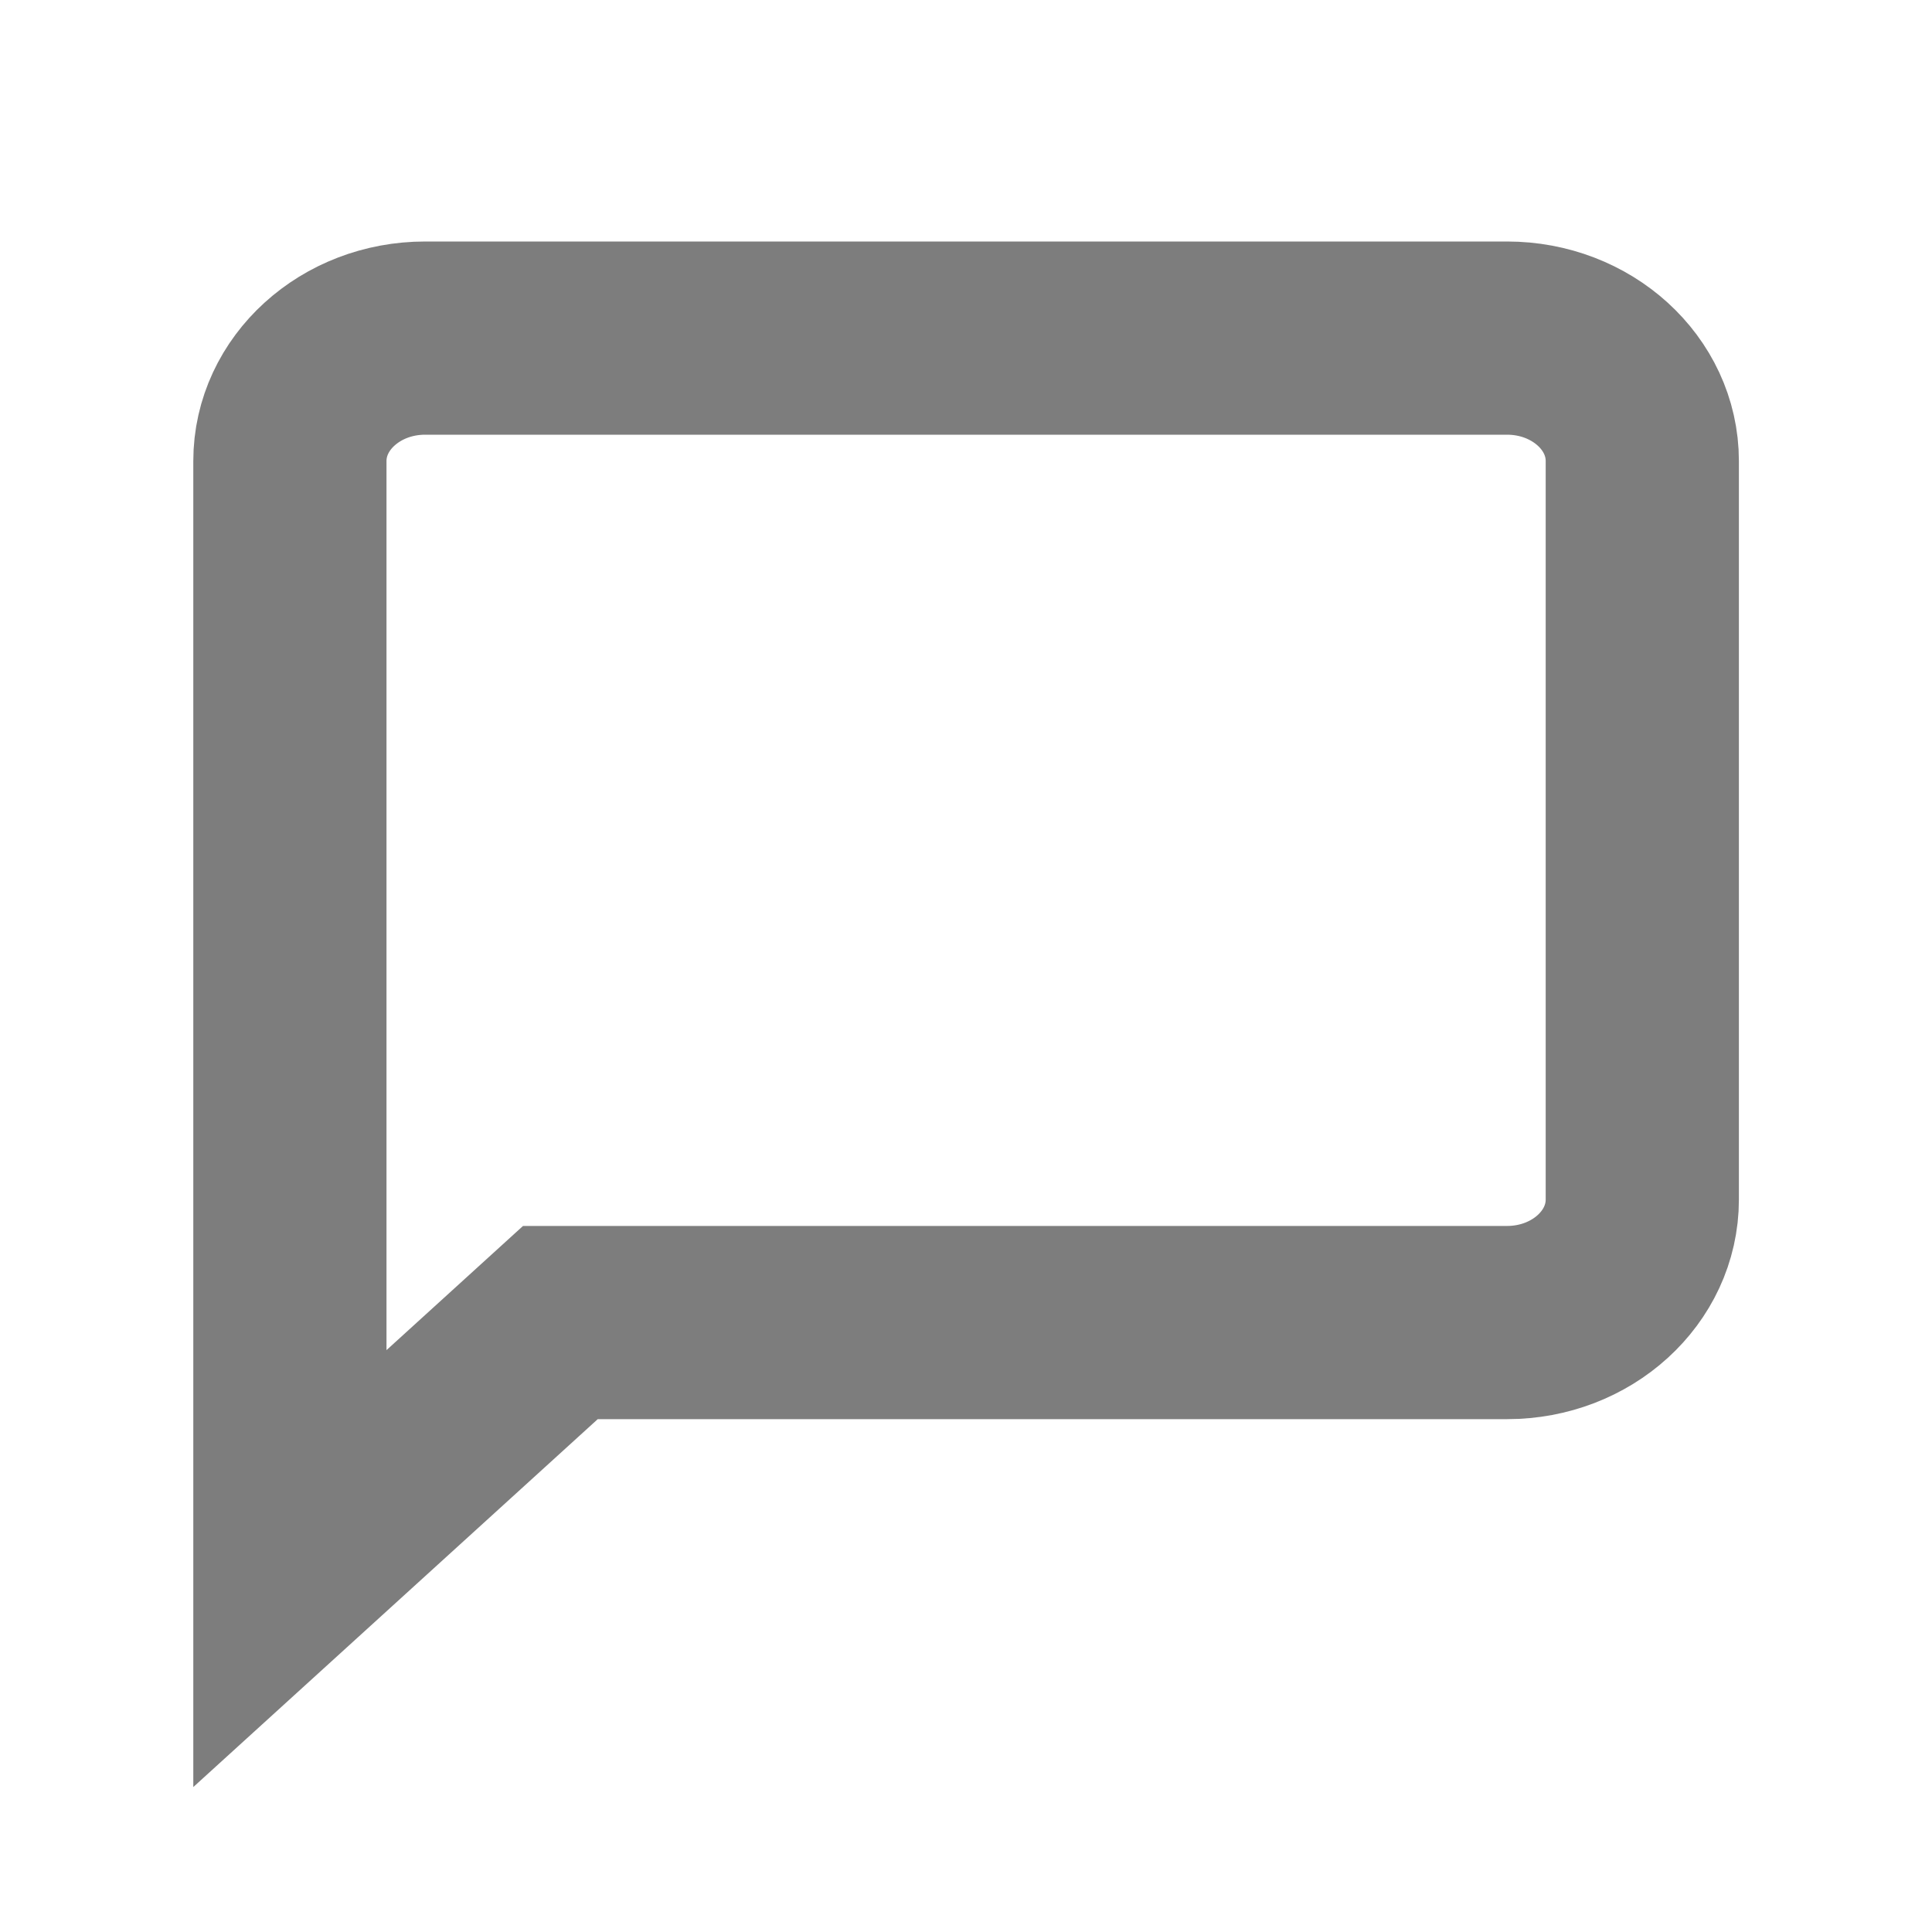
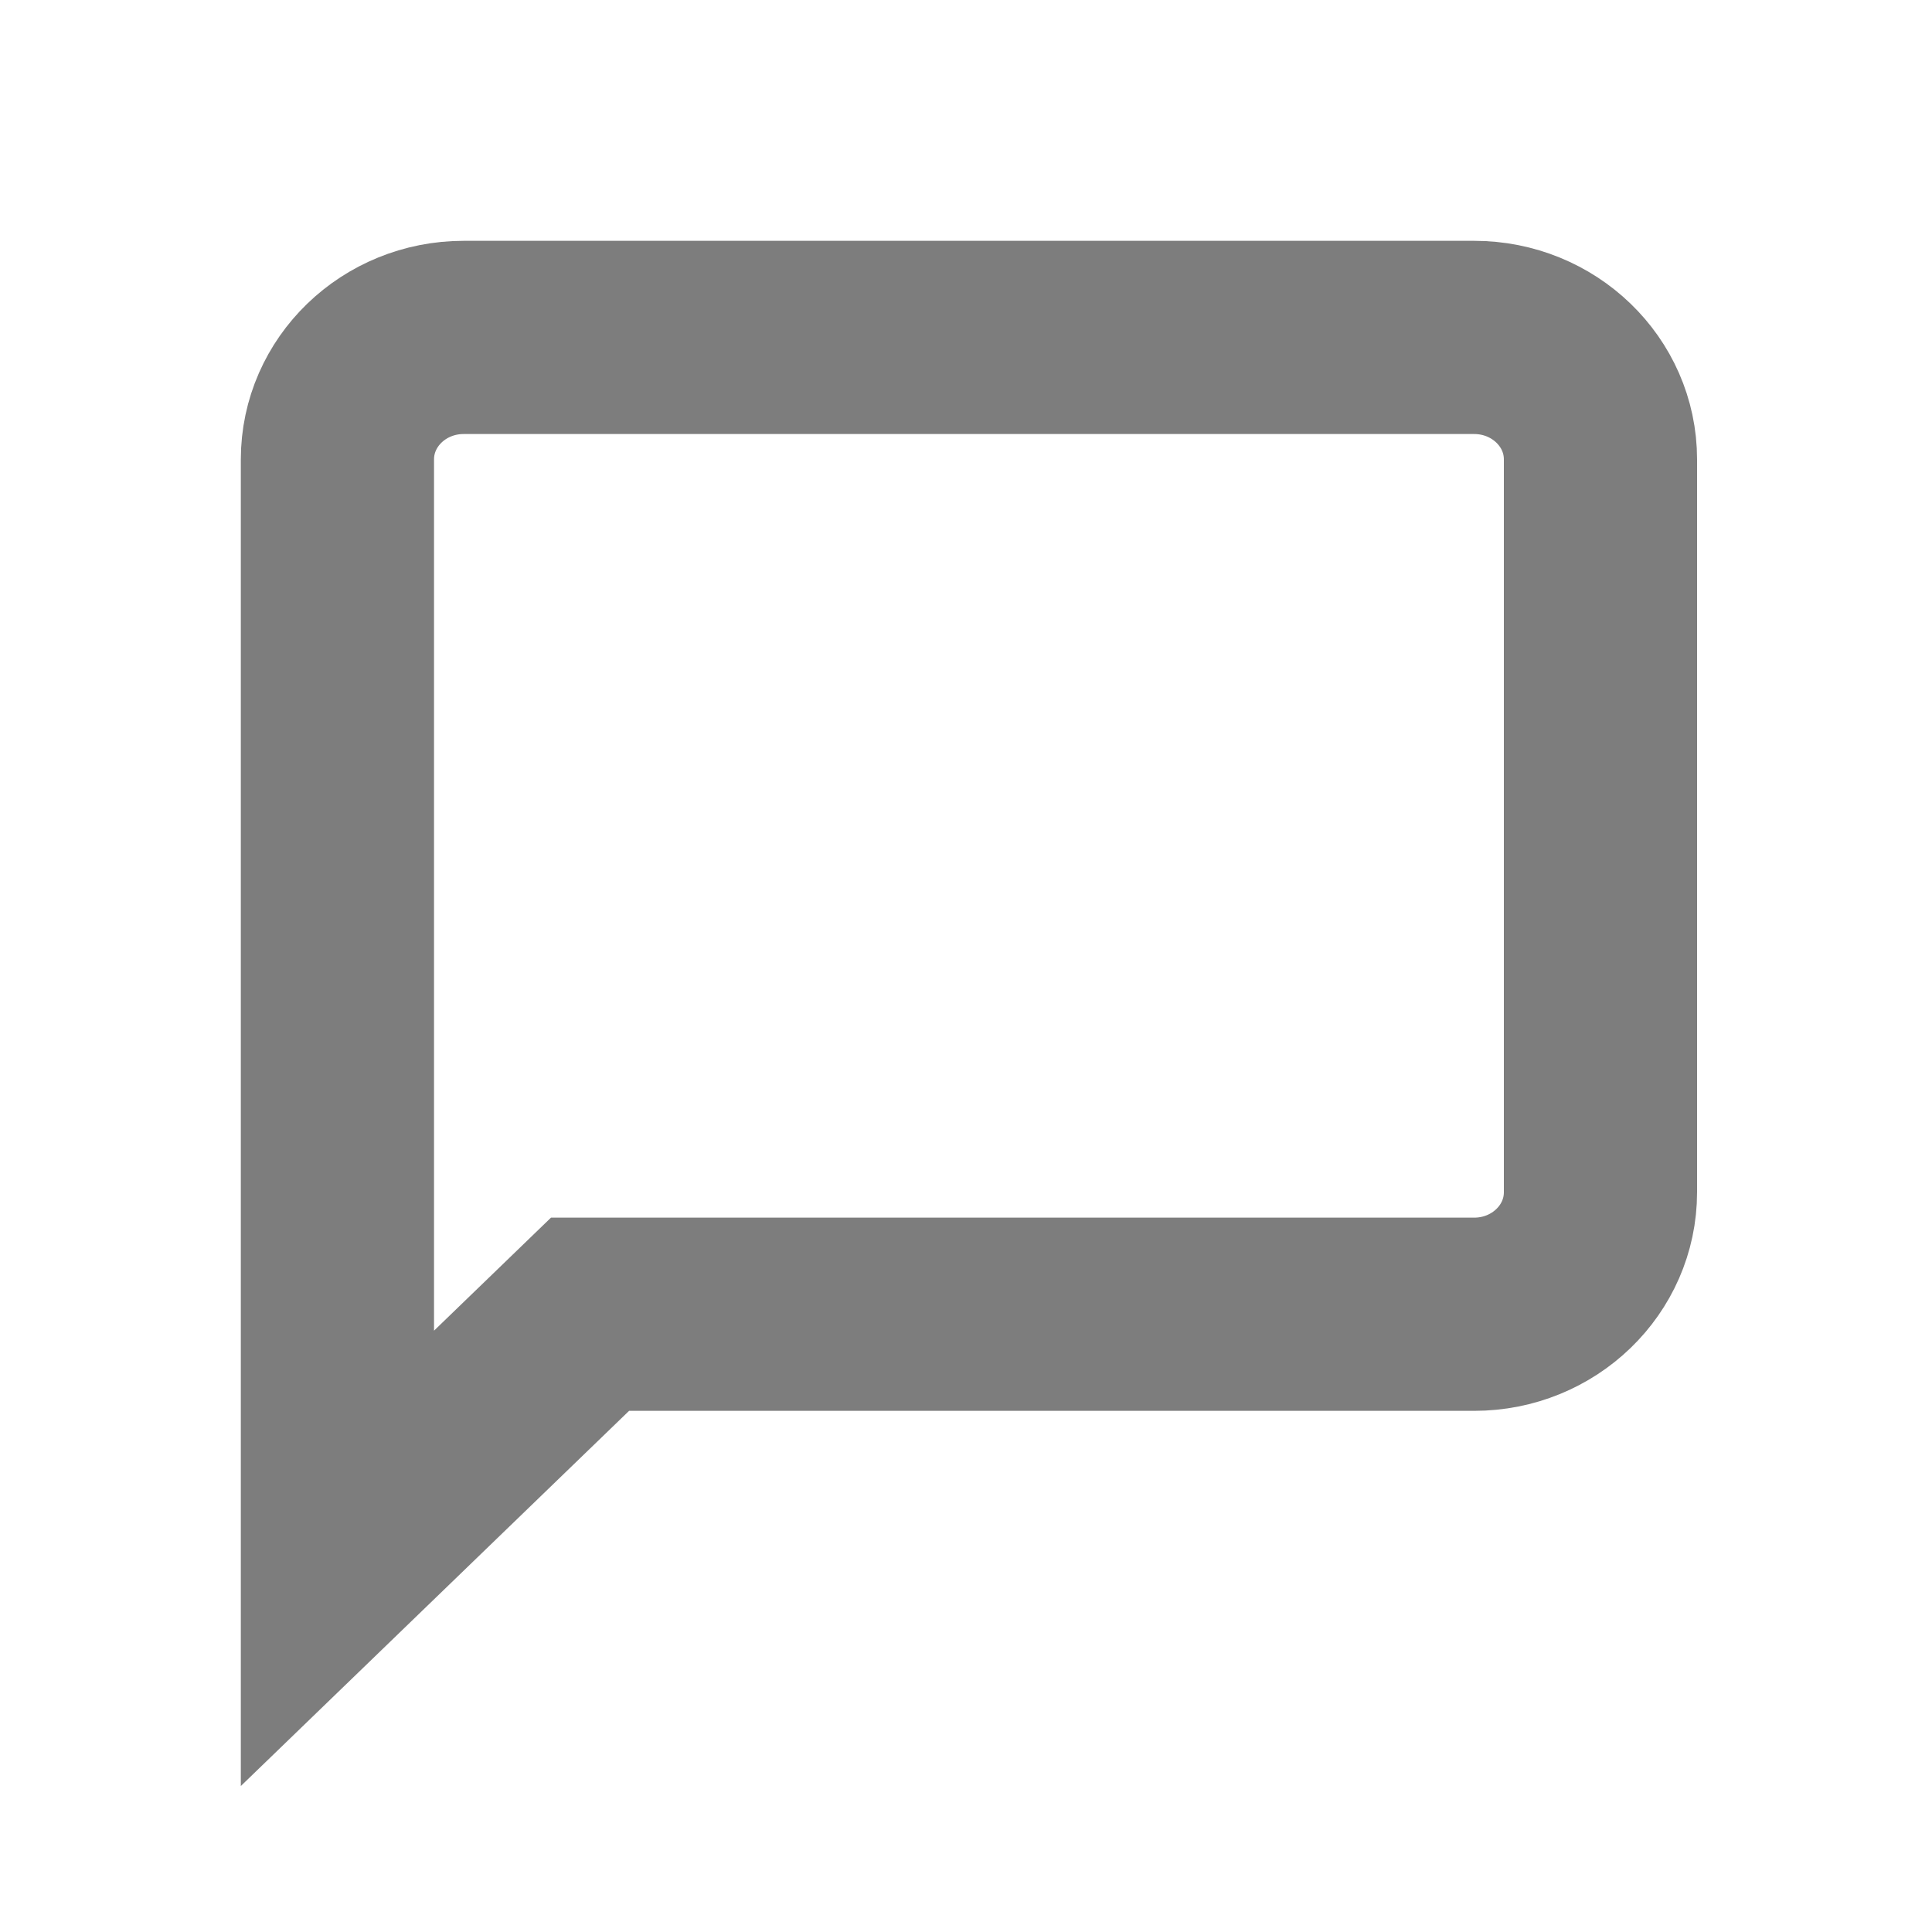
<svg xmlns="http://www.w3.org/2000/svg" viewBox="0 0 20 20">
-   <path fill="none" stroke="#000" stroke-width="2" d="M15.6 3.5H4.401c-.773 0-1.4.57-1.4 1.273v11.465l2.8-2.547h9.8c.773 0 1.4-.57 1.4-1.274V4.773c0-.703-.627-1.273-1.4-1.273z" opacity=".51" />
+   <path fill="none" stroke="#000" stroke-width="2" d="M15.26 3.493H4.8c-.722 0-1.307.565-1.307 1.263v11.376l2.615-2.527h9.152c.722 0 1.308-.565 1.308-1.264V4.756c0-.698-.586-1.263-1.308-1.263z" opacity=".51" />
</svg>
